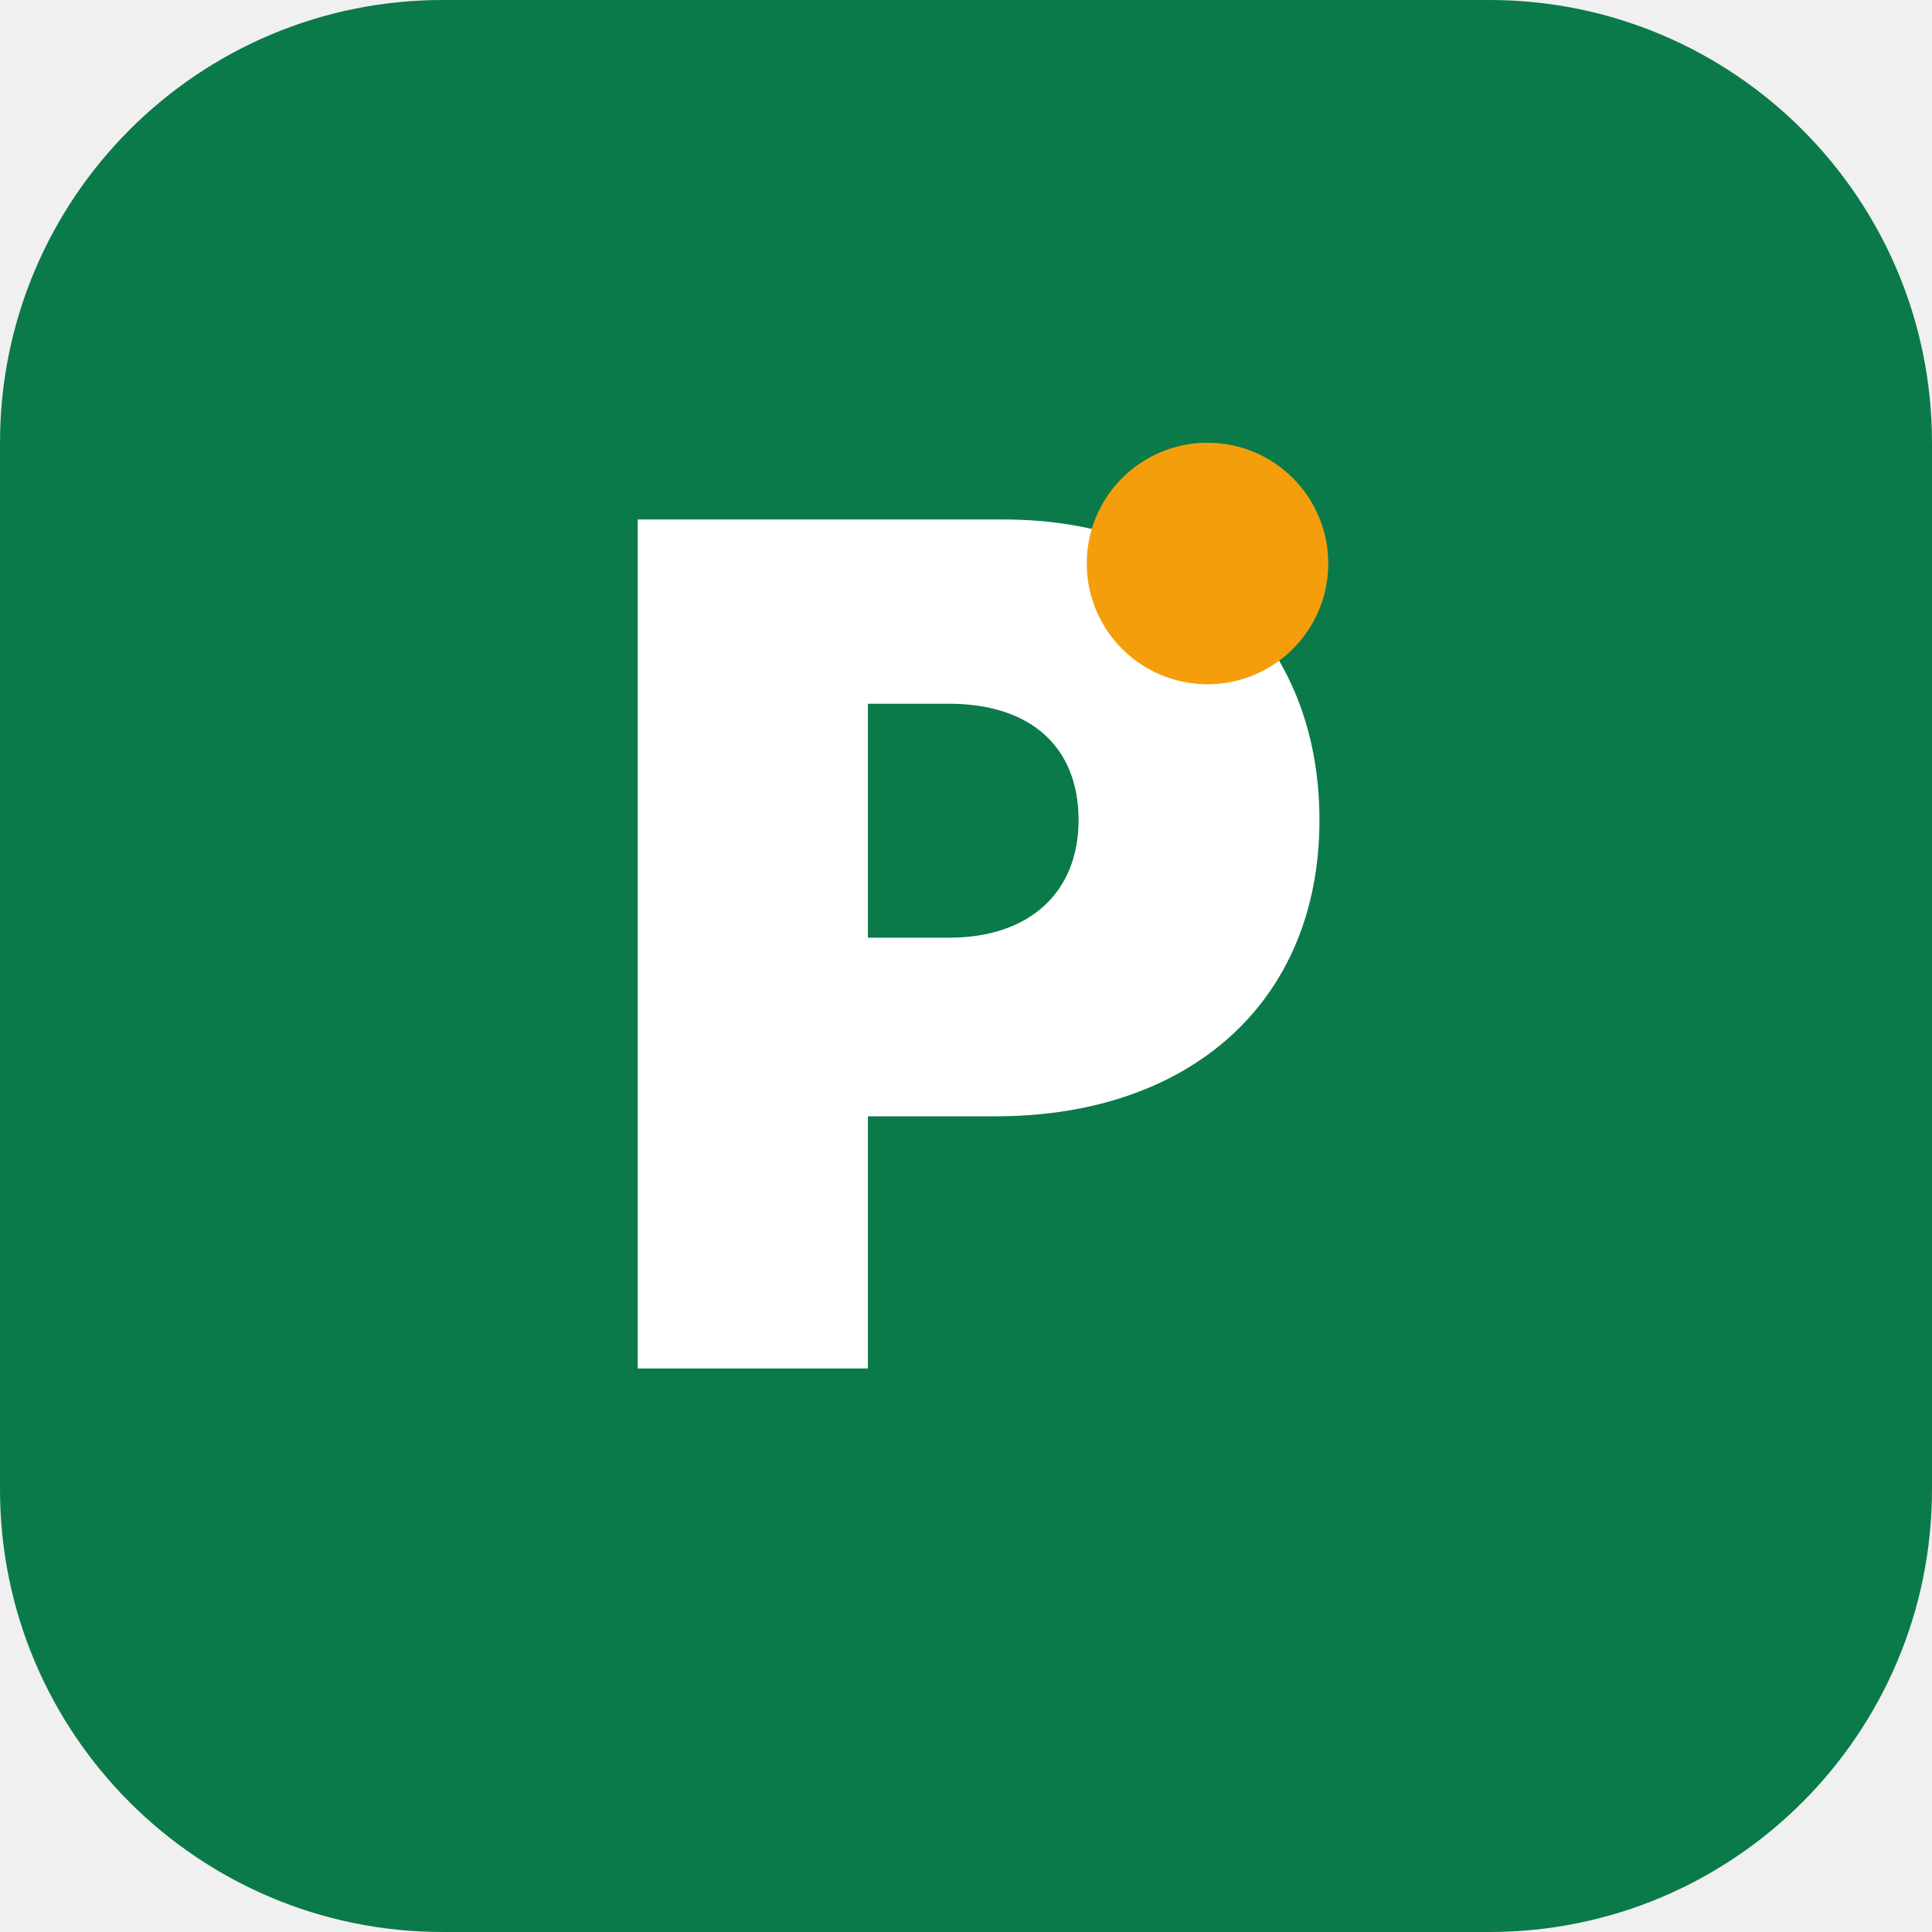
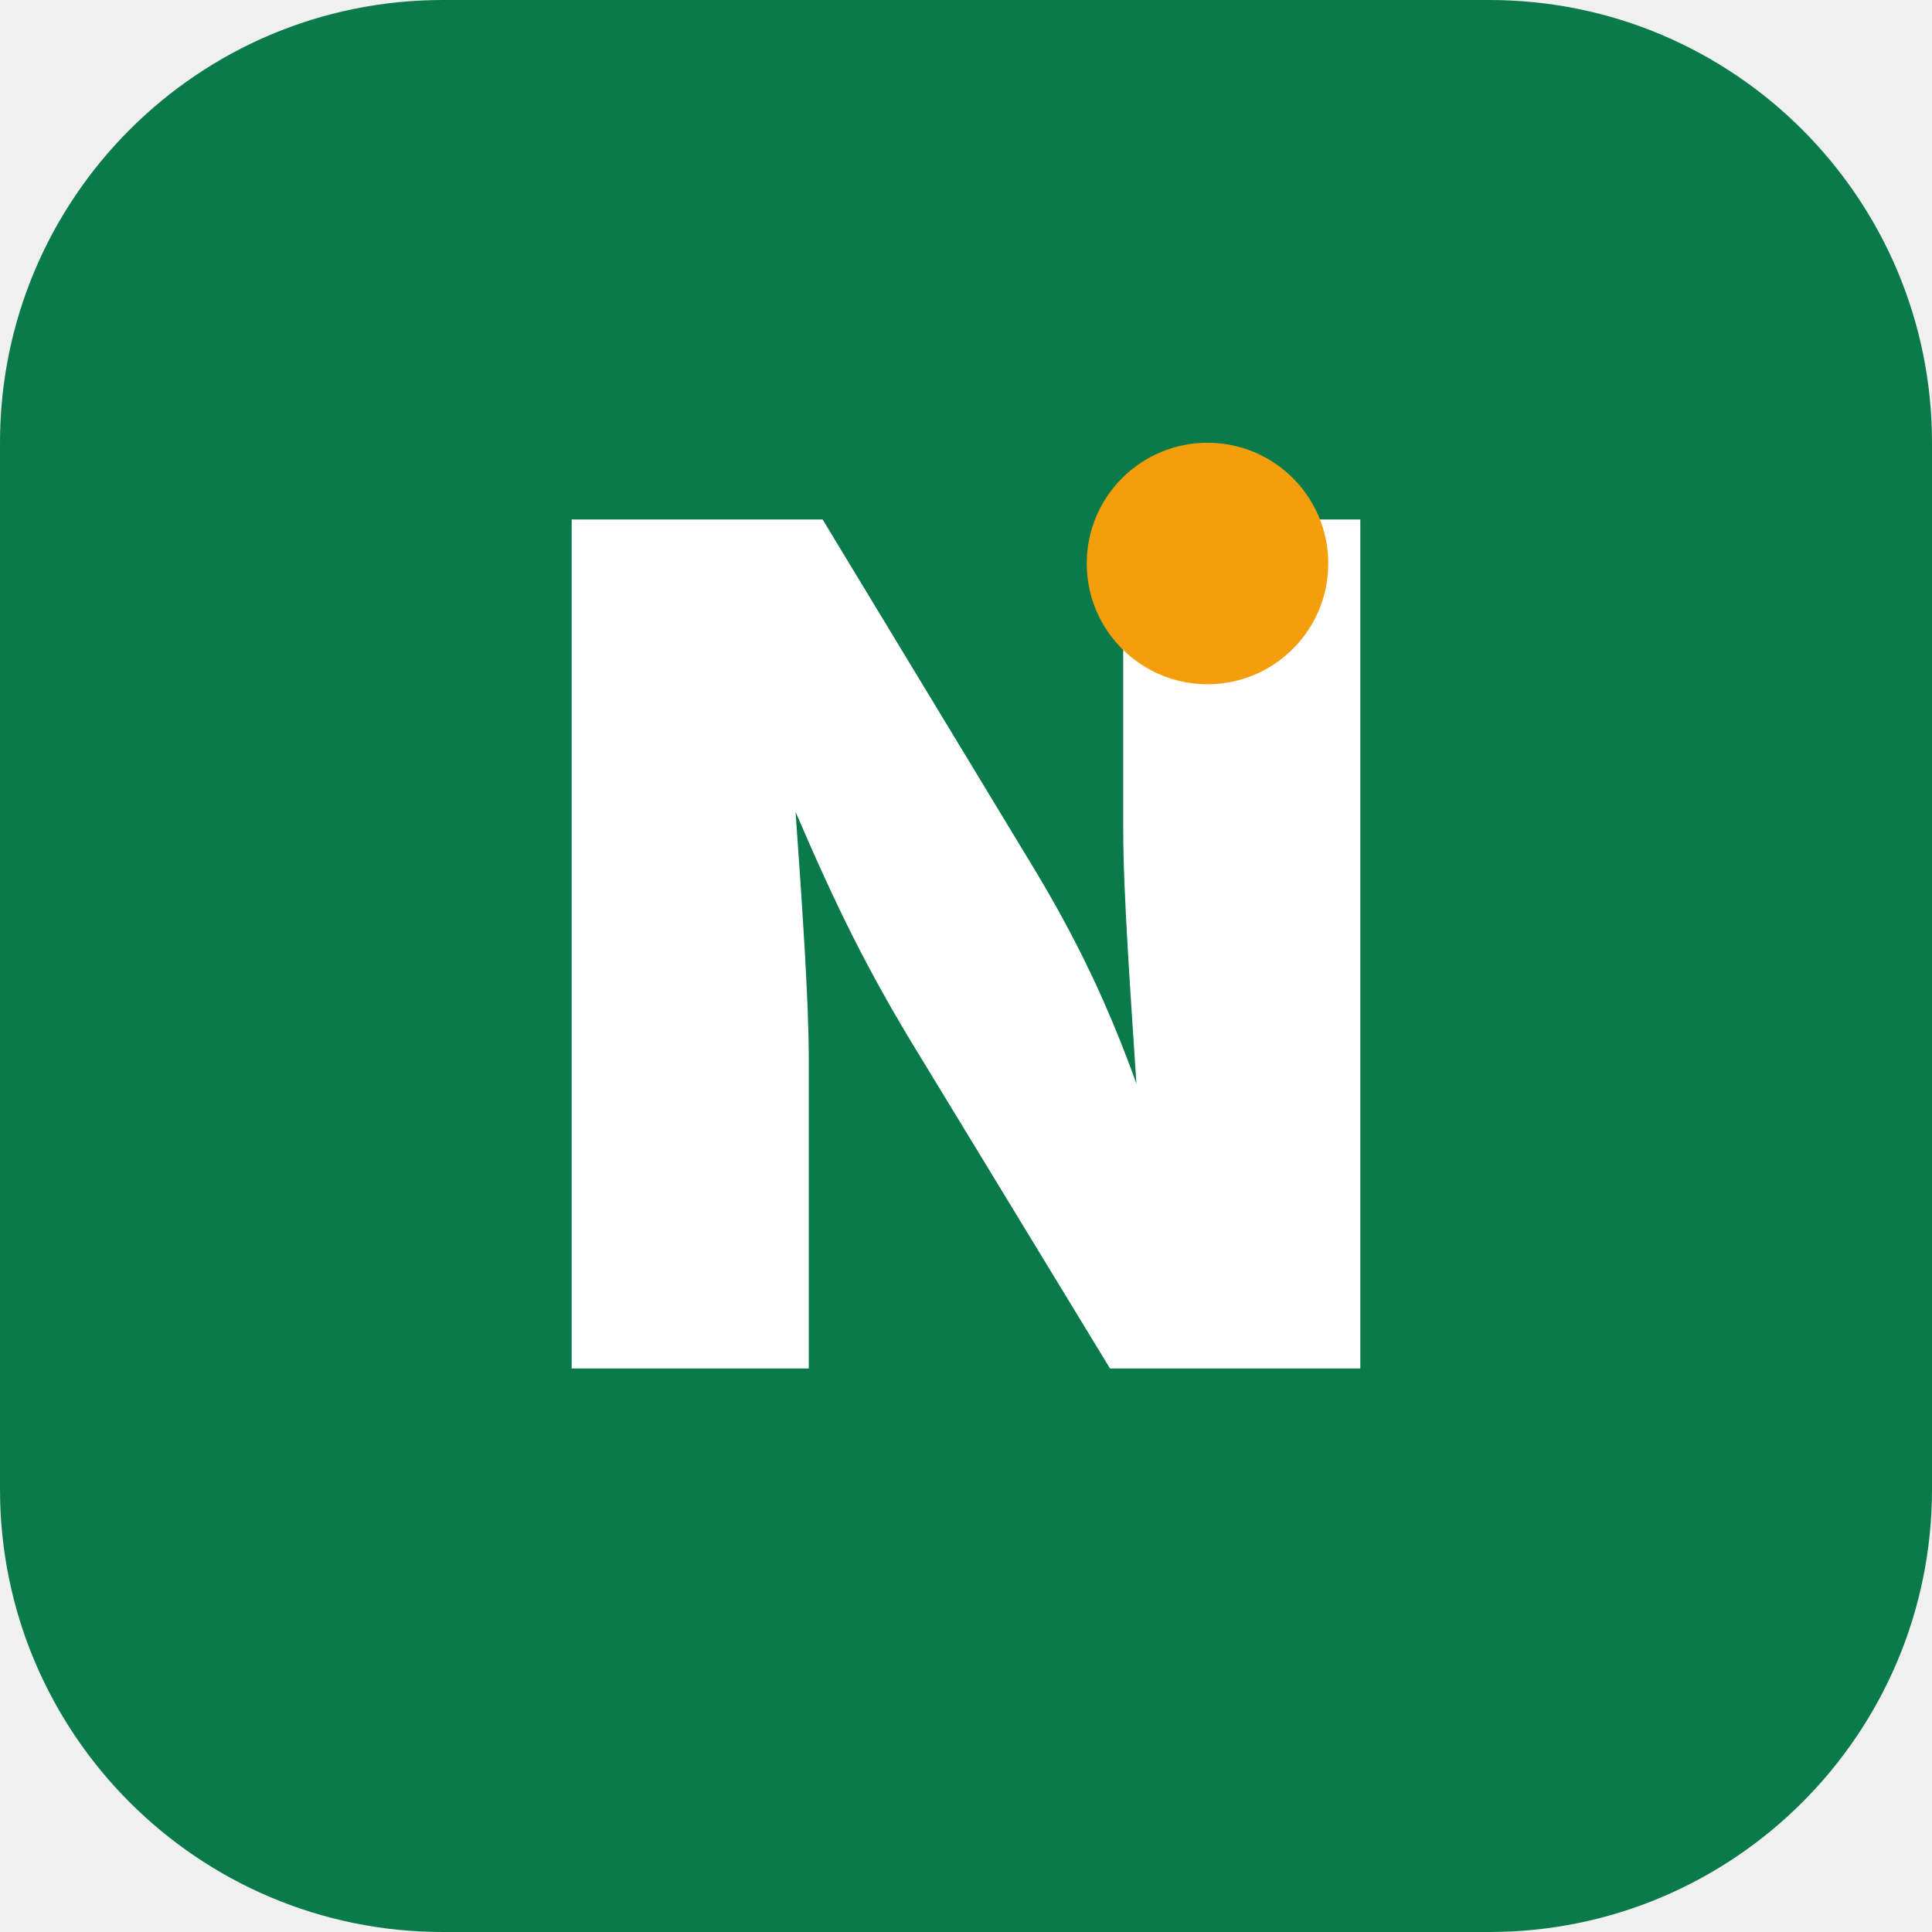
<svg xmlns="http://www.w3.org/2000/svg" viewBox="0 0 48 48" width="48" height="48">
  <rect width="48" height="48" rx="11" fill="#0B7A4B" />
-   <text x="24" y="34" text-anchor="middle" font-family="-apple-system, BlinkMacSystemFont, 'Segoe UI', sans-serif" font-size="29" font-weight="900" fill="#FFFFFF" letter-spacing="-0">P</text>
+   <text x="24" y="34" text-anchor="middle" font-family="-apple-system, BlinkMacSystemFont, 'Segoe UI', sans-serif" font-size="29" font-weight="900" fill="#FFFFFF" letter-spacing="-0">N</text>
  <circle cx="30" cy="14" r="3" fill="#F59E0B" />
</svg>
